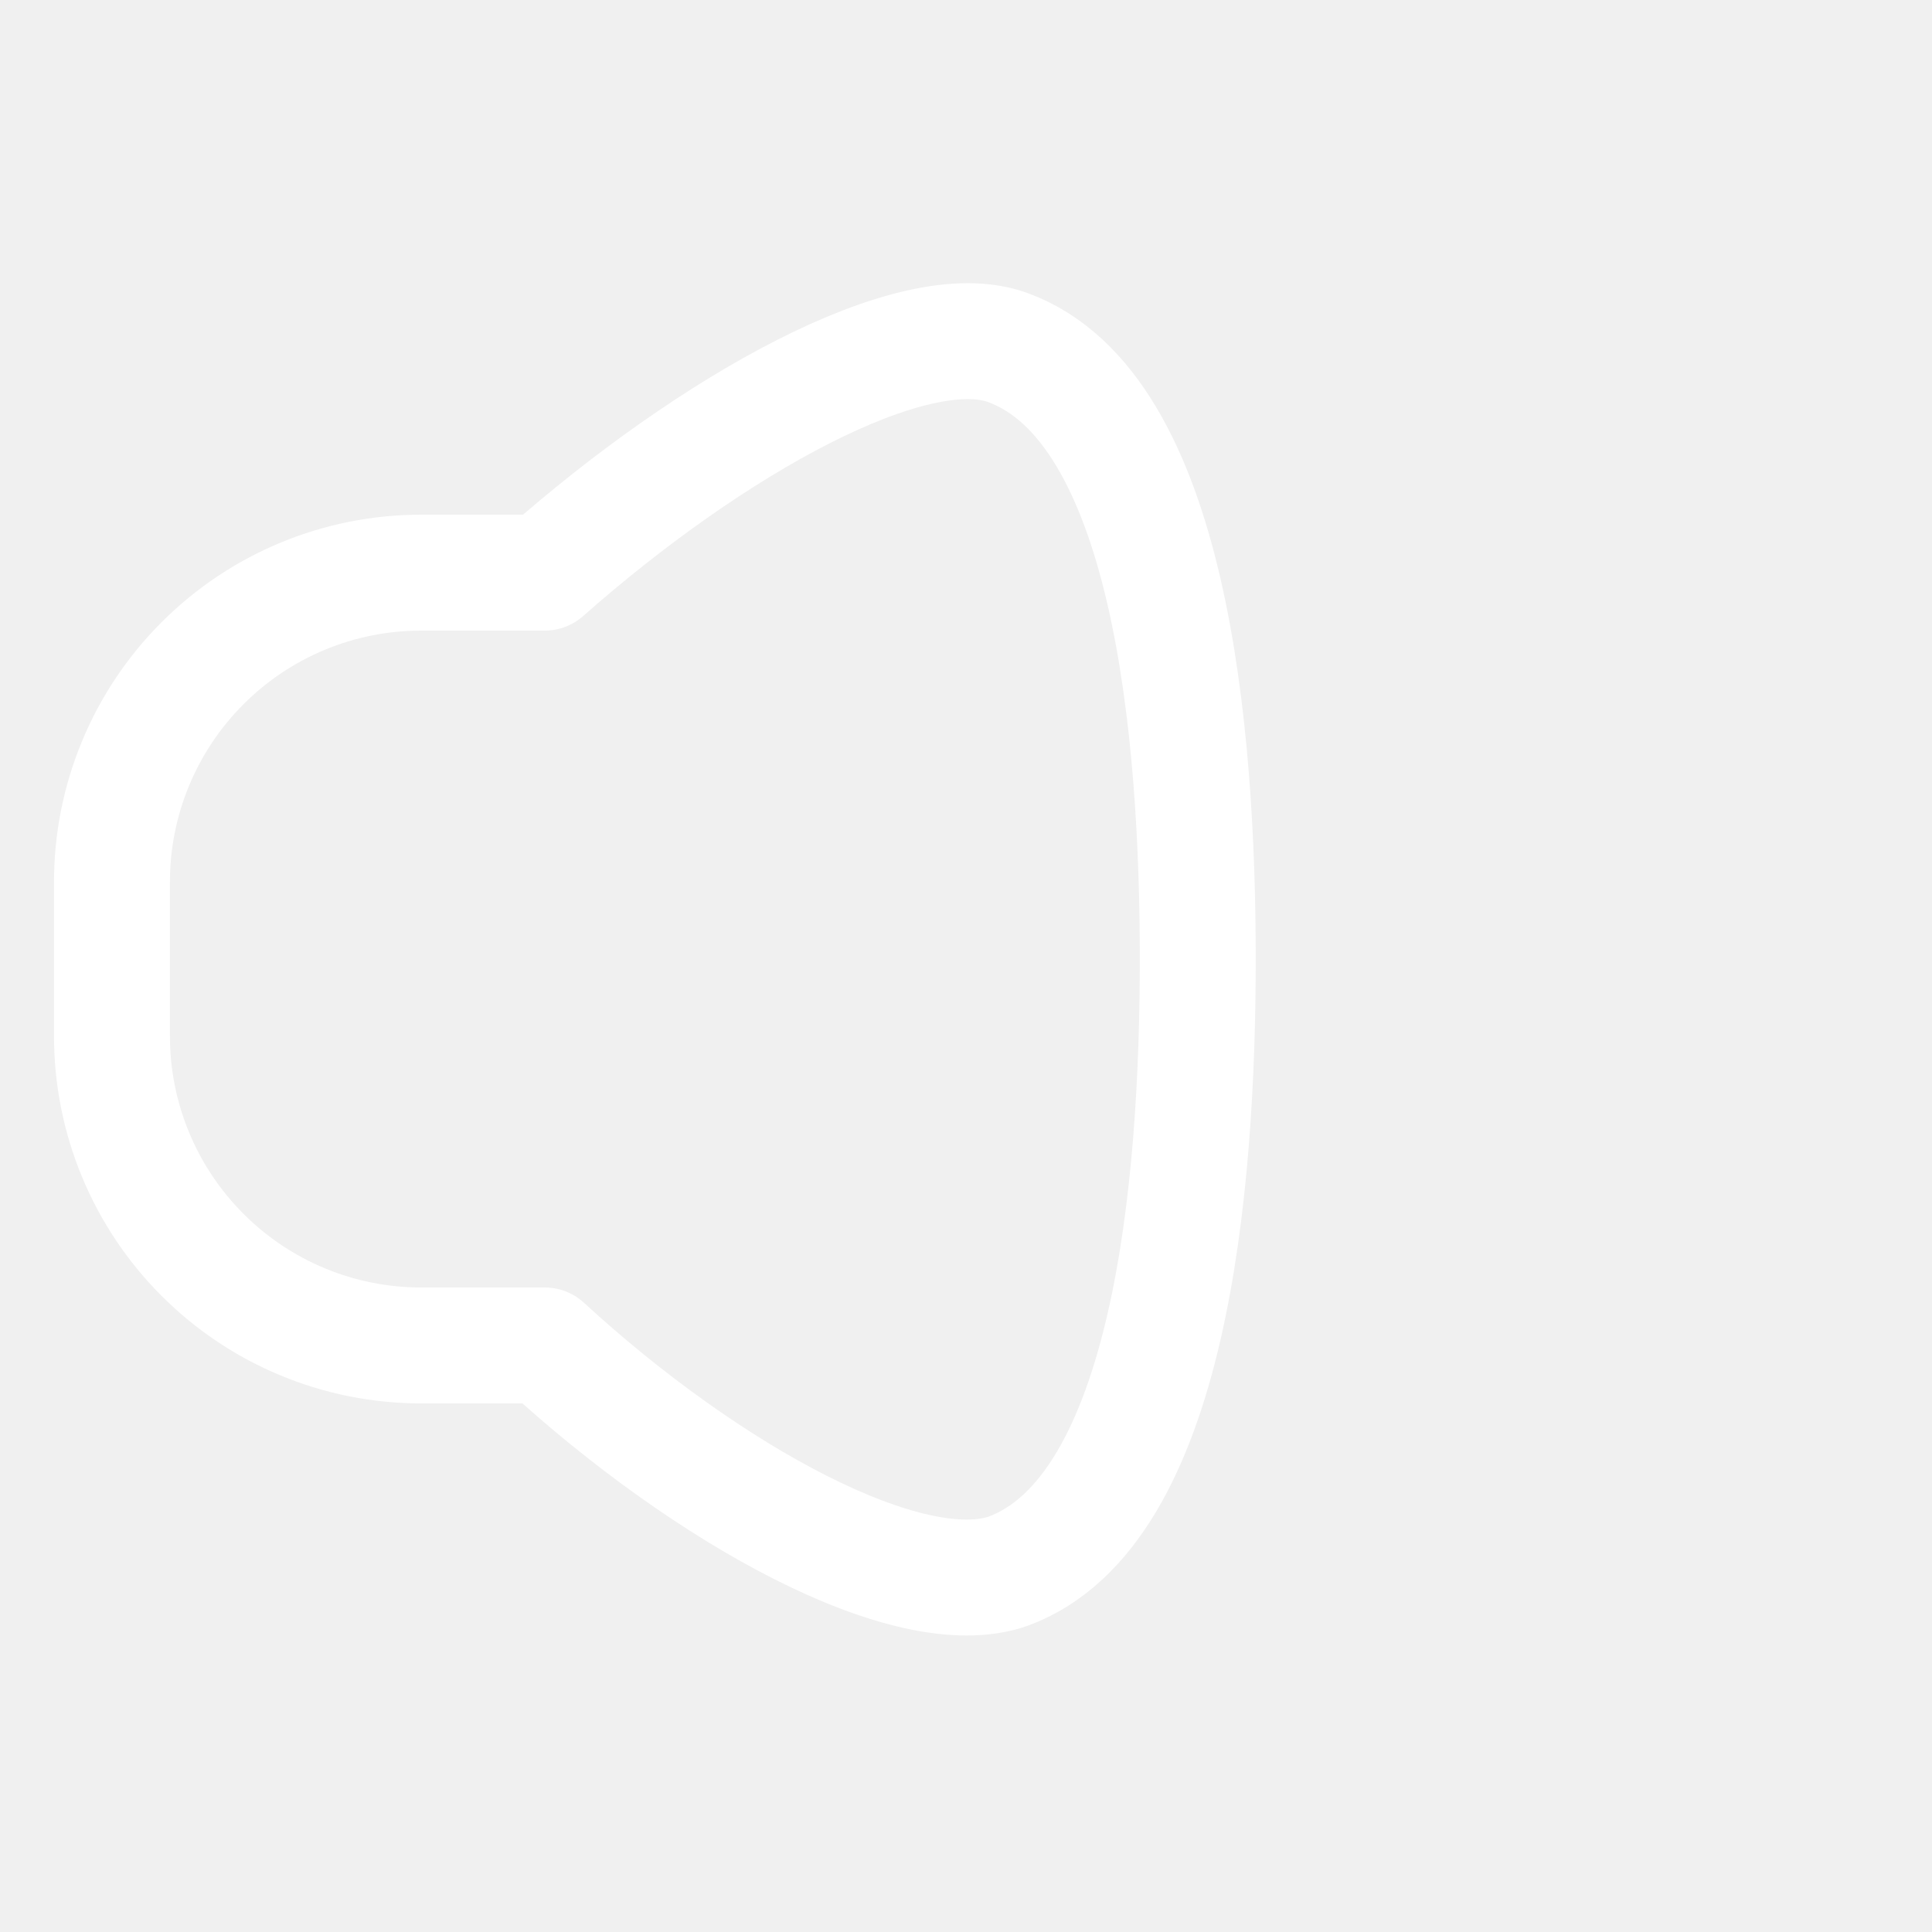
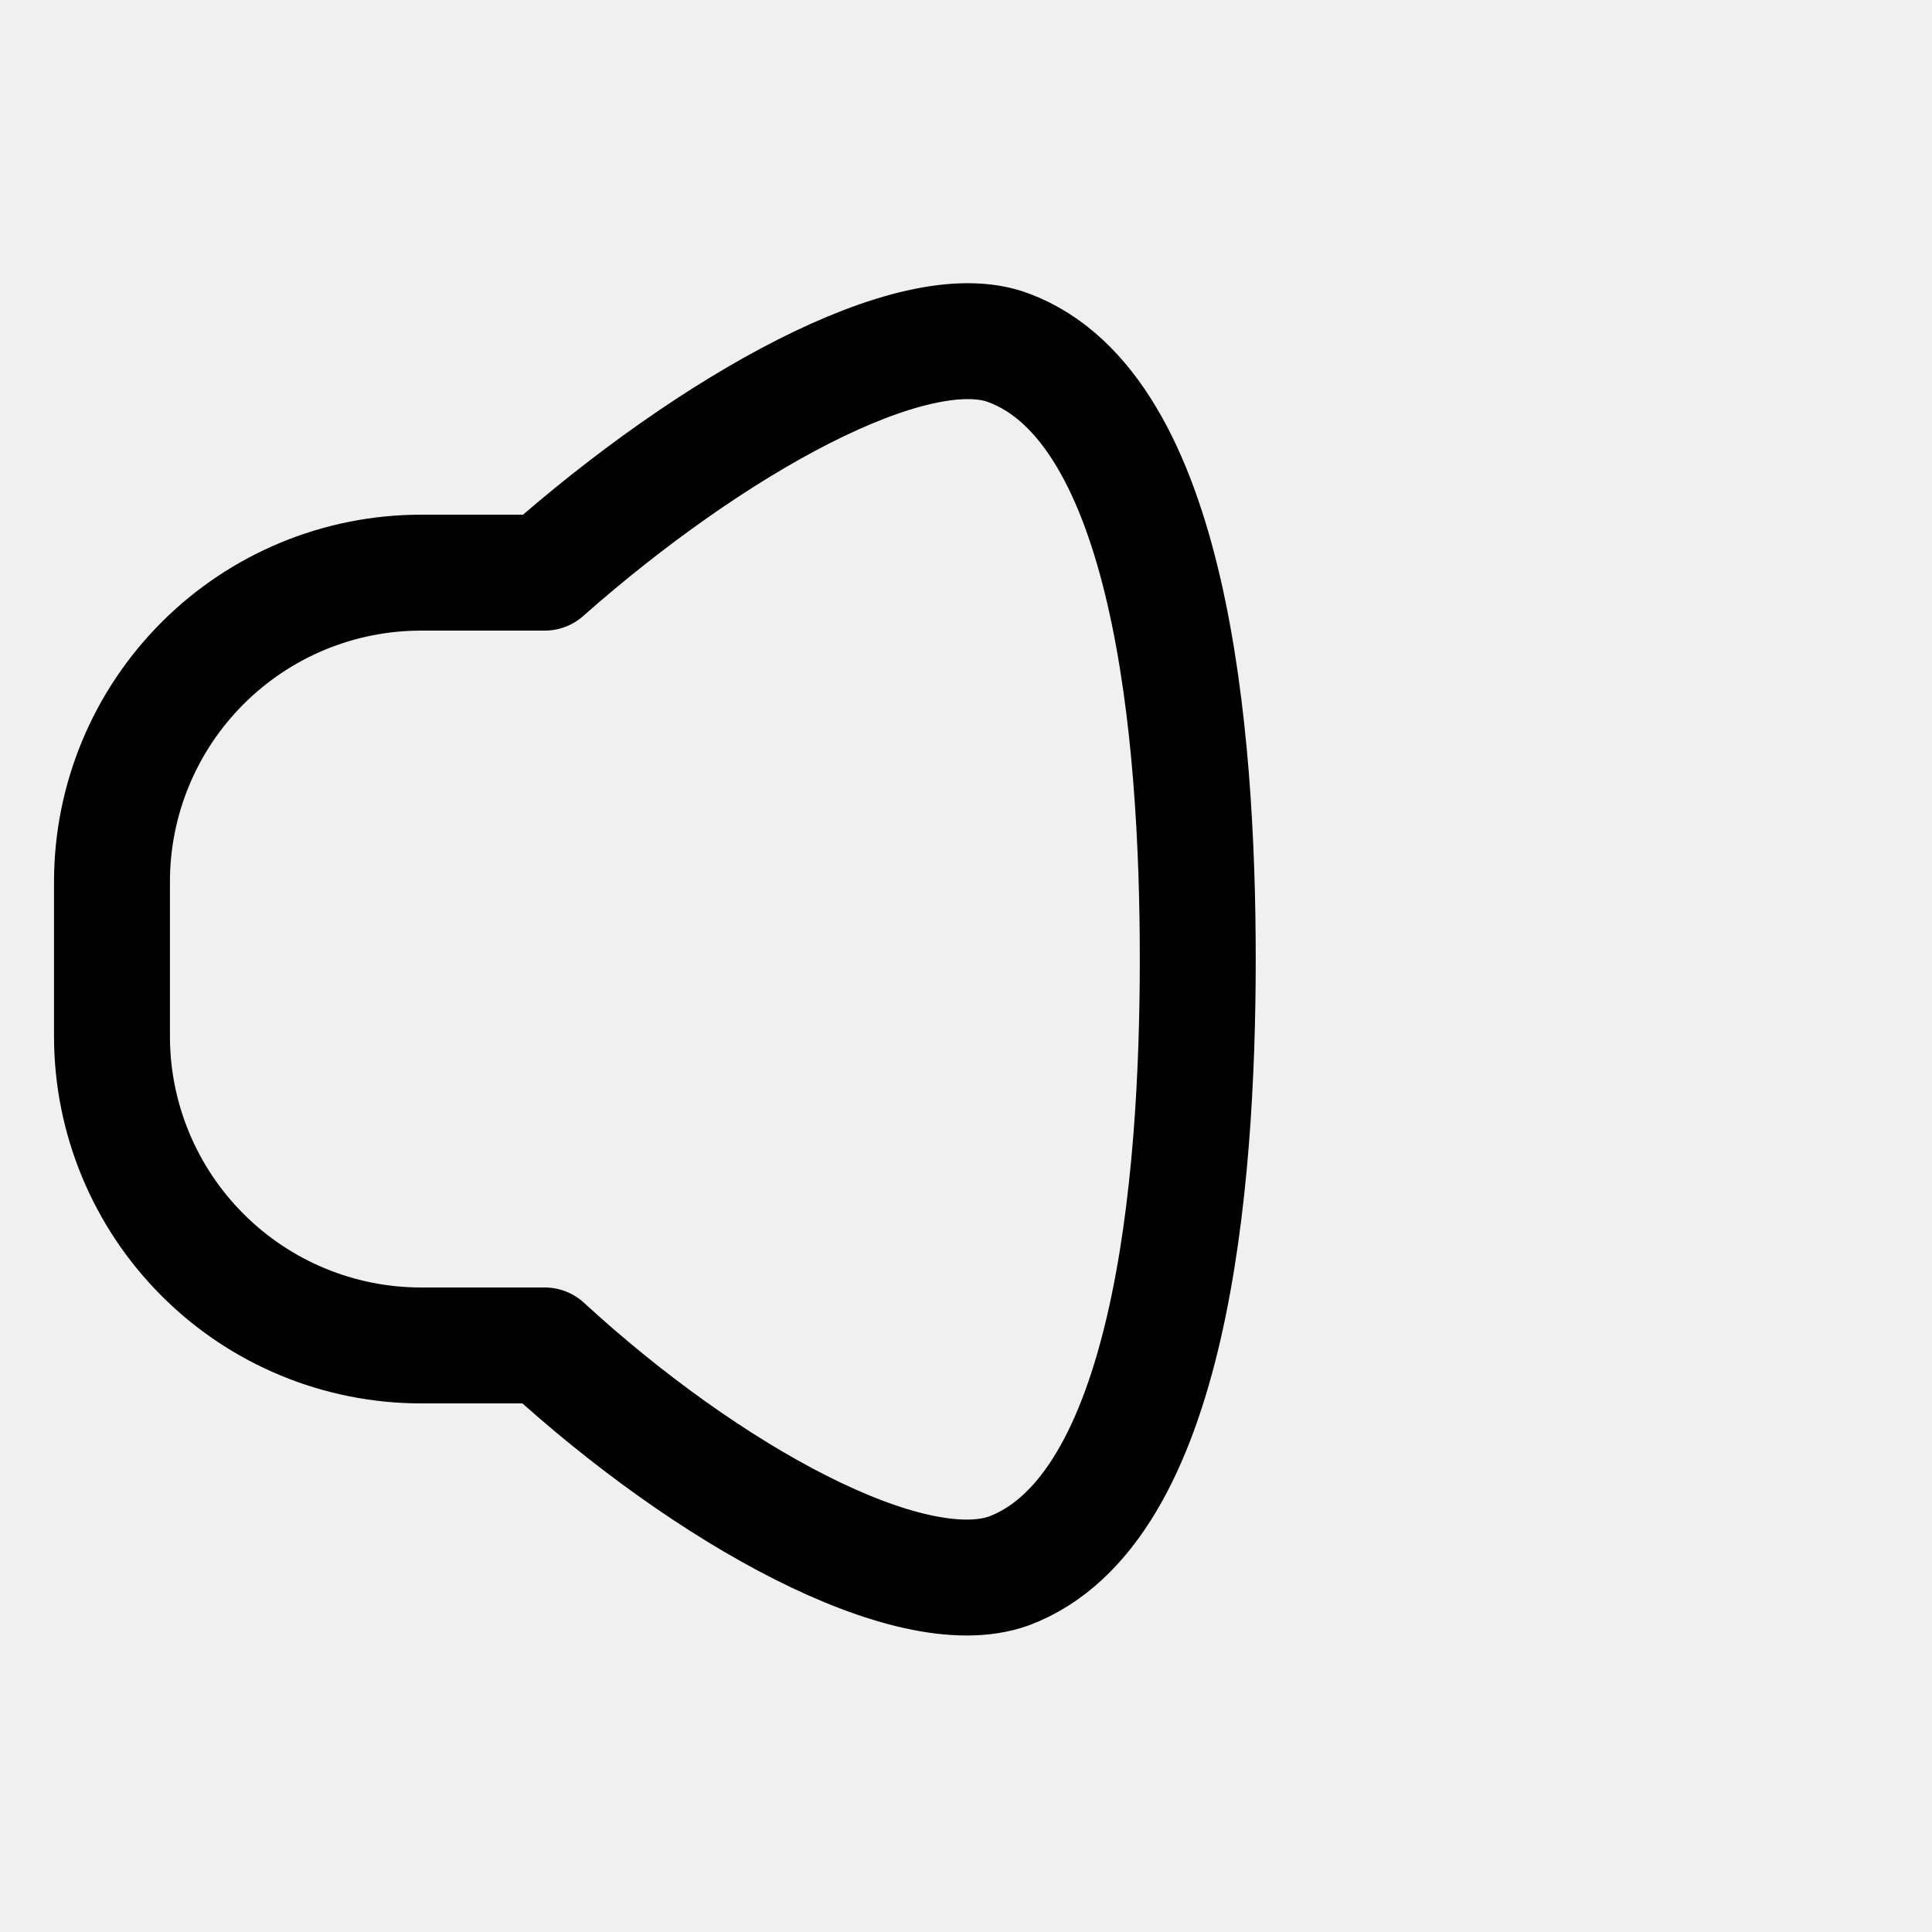
<svg xmlns="http://www.w3.org/2000/svg" width="800px" height="800px" viewBox="-0.5 0 25 25" fill="none">
  <g id="SVGRepo_bgCarrier" stroke-width="0" />
  <g id="SVGRepo_tracerCarrier" stroke-linecap="round" stroke-linejoin="round" />
  <g id="SVGRepo_iconCarrier">
-     <path d="M12.549 4.5C11.319 4.04 8.709 5.5 6.549 7.41H4.949C3.888 7.41 2.871 7.831 2.121 8.582C1.371 9.332 0.949 10.349 0.949 11.41V13.41C0.949 14.471 1.371 15.488 2.121 16.238C2.871 16.989 3.888 17.41 4.949 17.41H6.549C8.659 19.35 11.269 20.78 12.549 20.33C14.649 19.55 14.999 15.33 14.999 12.41C14.999 9.49 14.649 5.28 12.549 4.5Z" stroke="#ffffff" stroke-width="1.5" stroke-linecap="round" stroke-linejoin="round" />
+     <path d="M12.549 4.5C11.319 4.04 8.709 5.5 6.549 7.41H4.949C3.888 7.41 2.871 7.831 2.121 8.582C1.371 9.332 0.949 10.349 0.949 11.41V13.41C0.949 14.471 1.371 15.488 2.121 16.238C2.871 16.989 3.888 17.41 4.949 17.41H6.549C8.659 19.35 11.269 20.78 12.549 20.33C14.649 19.55 14.999 15.33 14.999 12.41C14.999 9.49 14.649 5.28 12.549 4.5Z" stroke="#000000" stroke-width="1.5" stroke-linecap="round" stroke-linejoin="round" />
  </g>
</svg>
